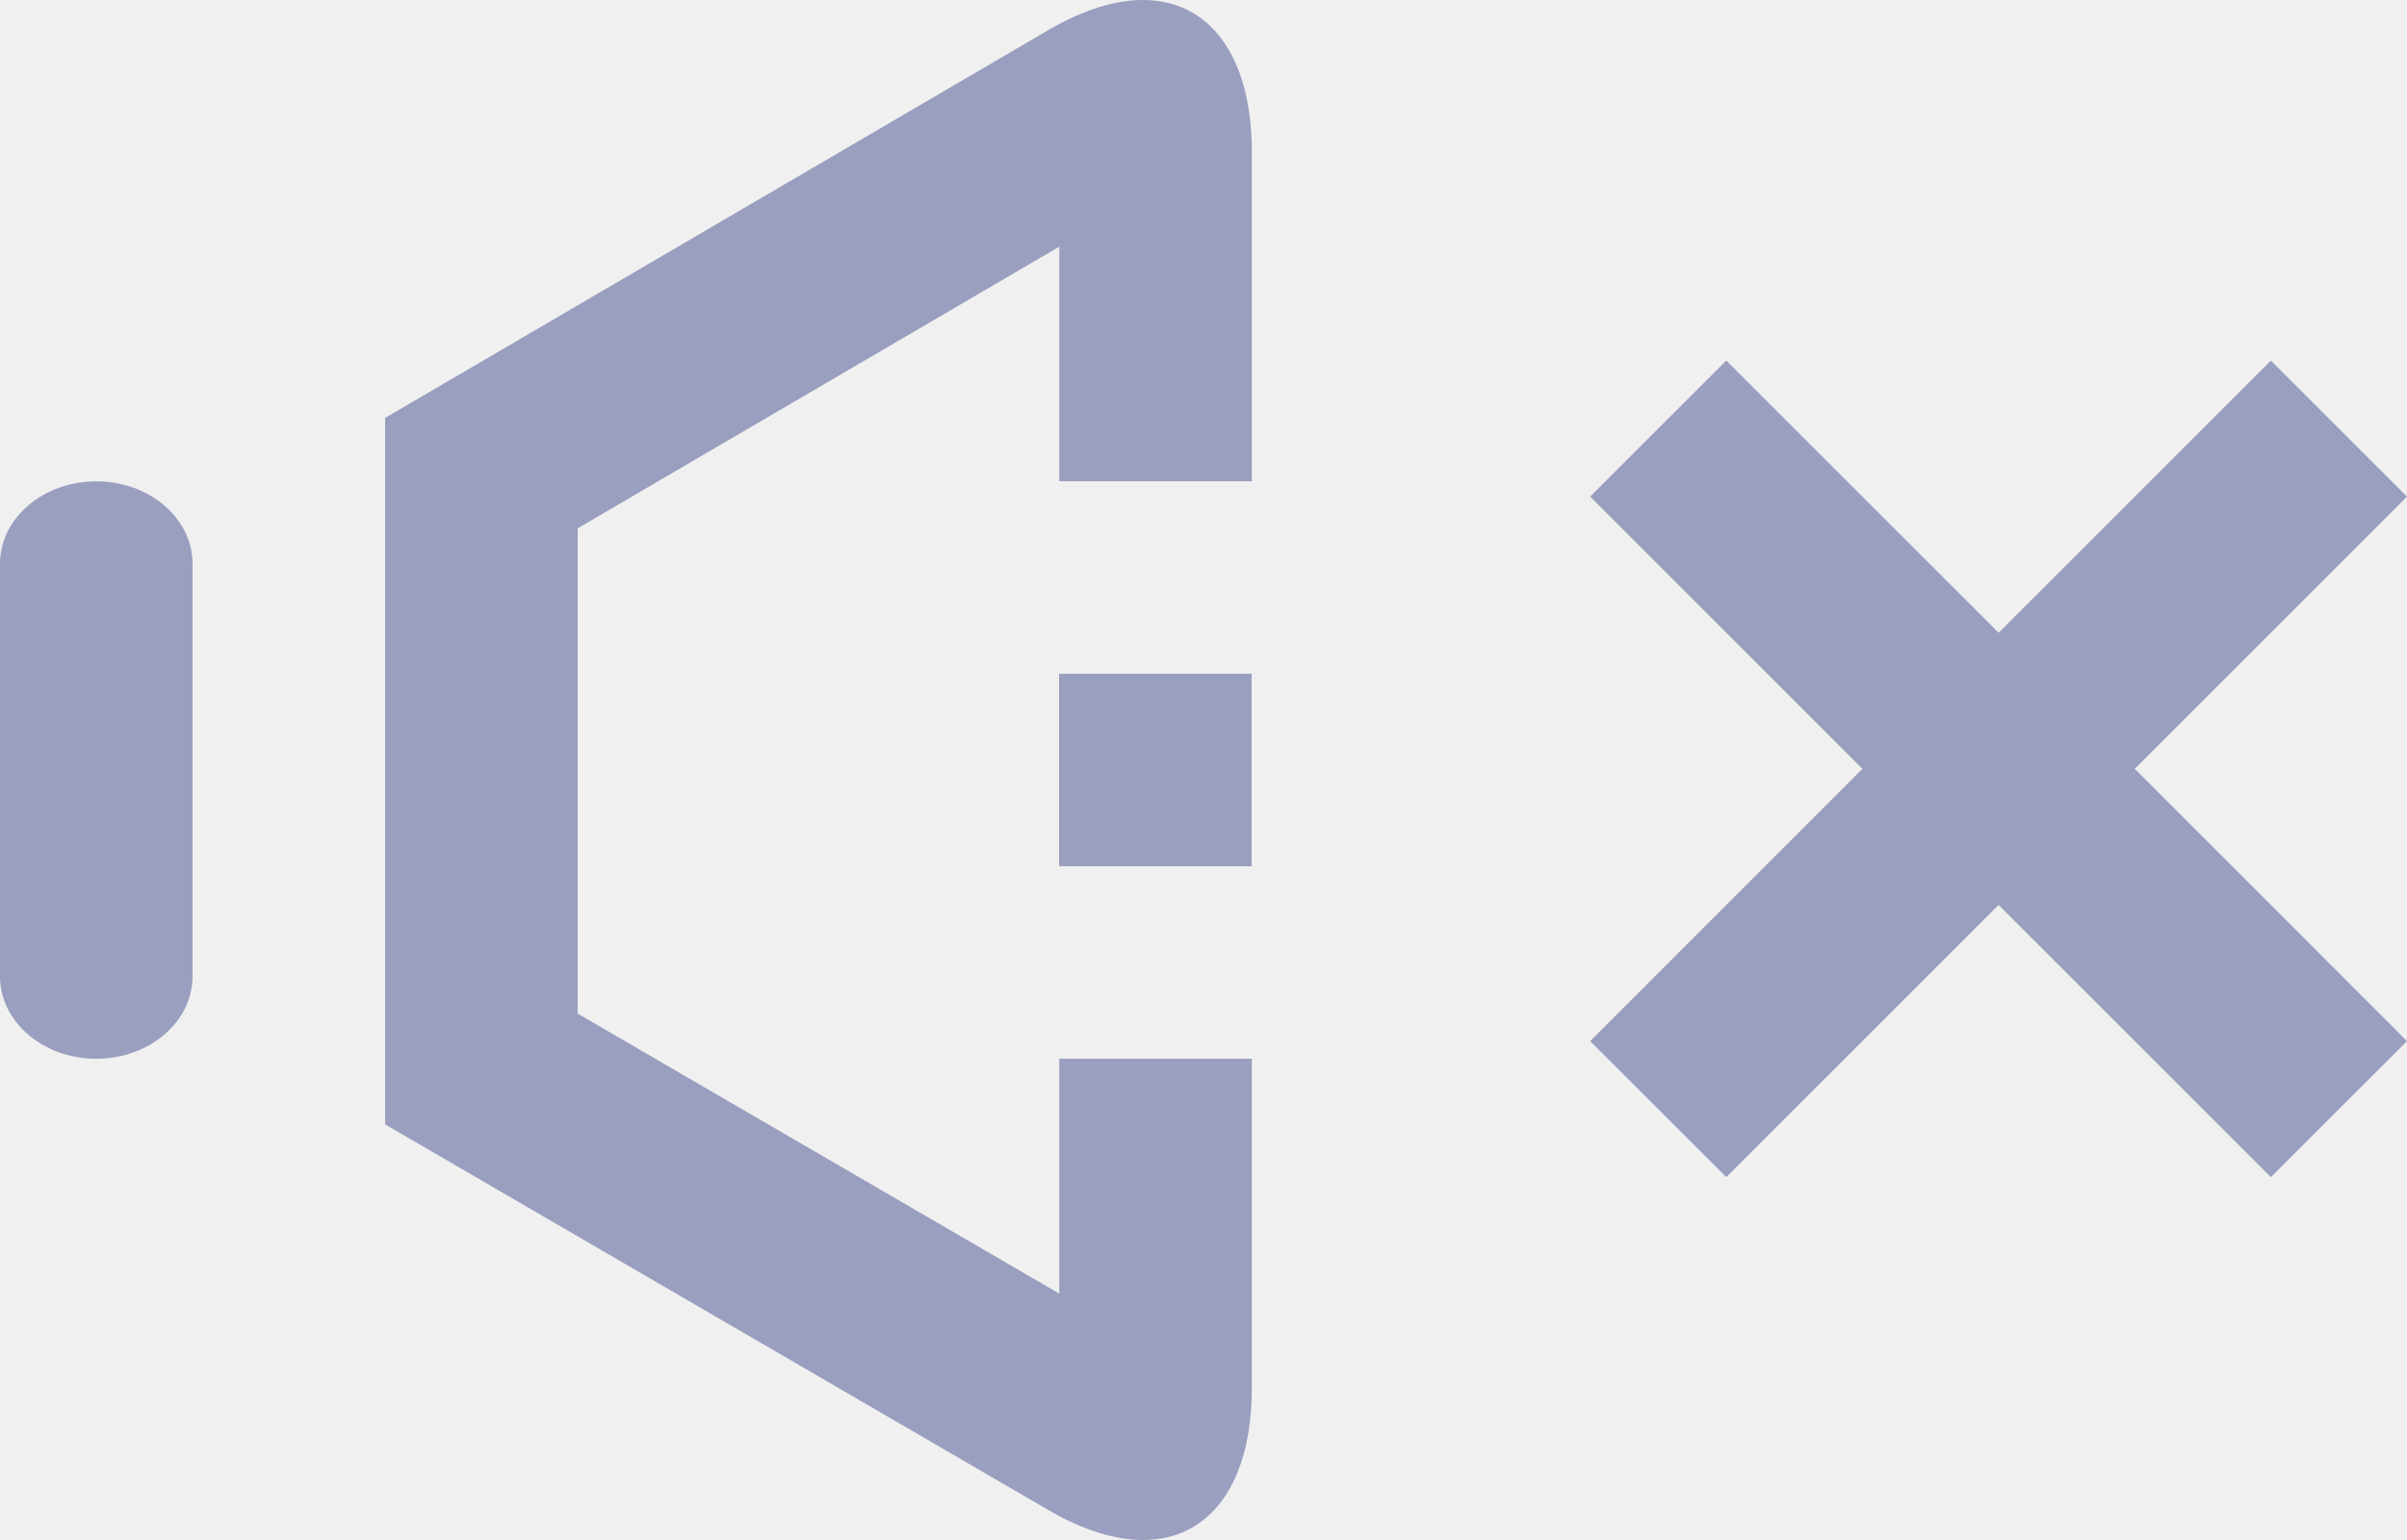
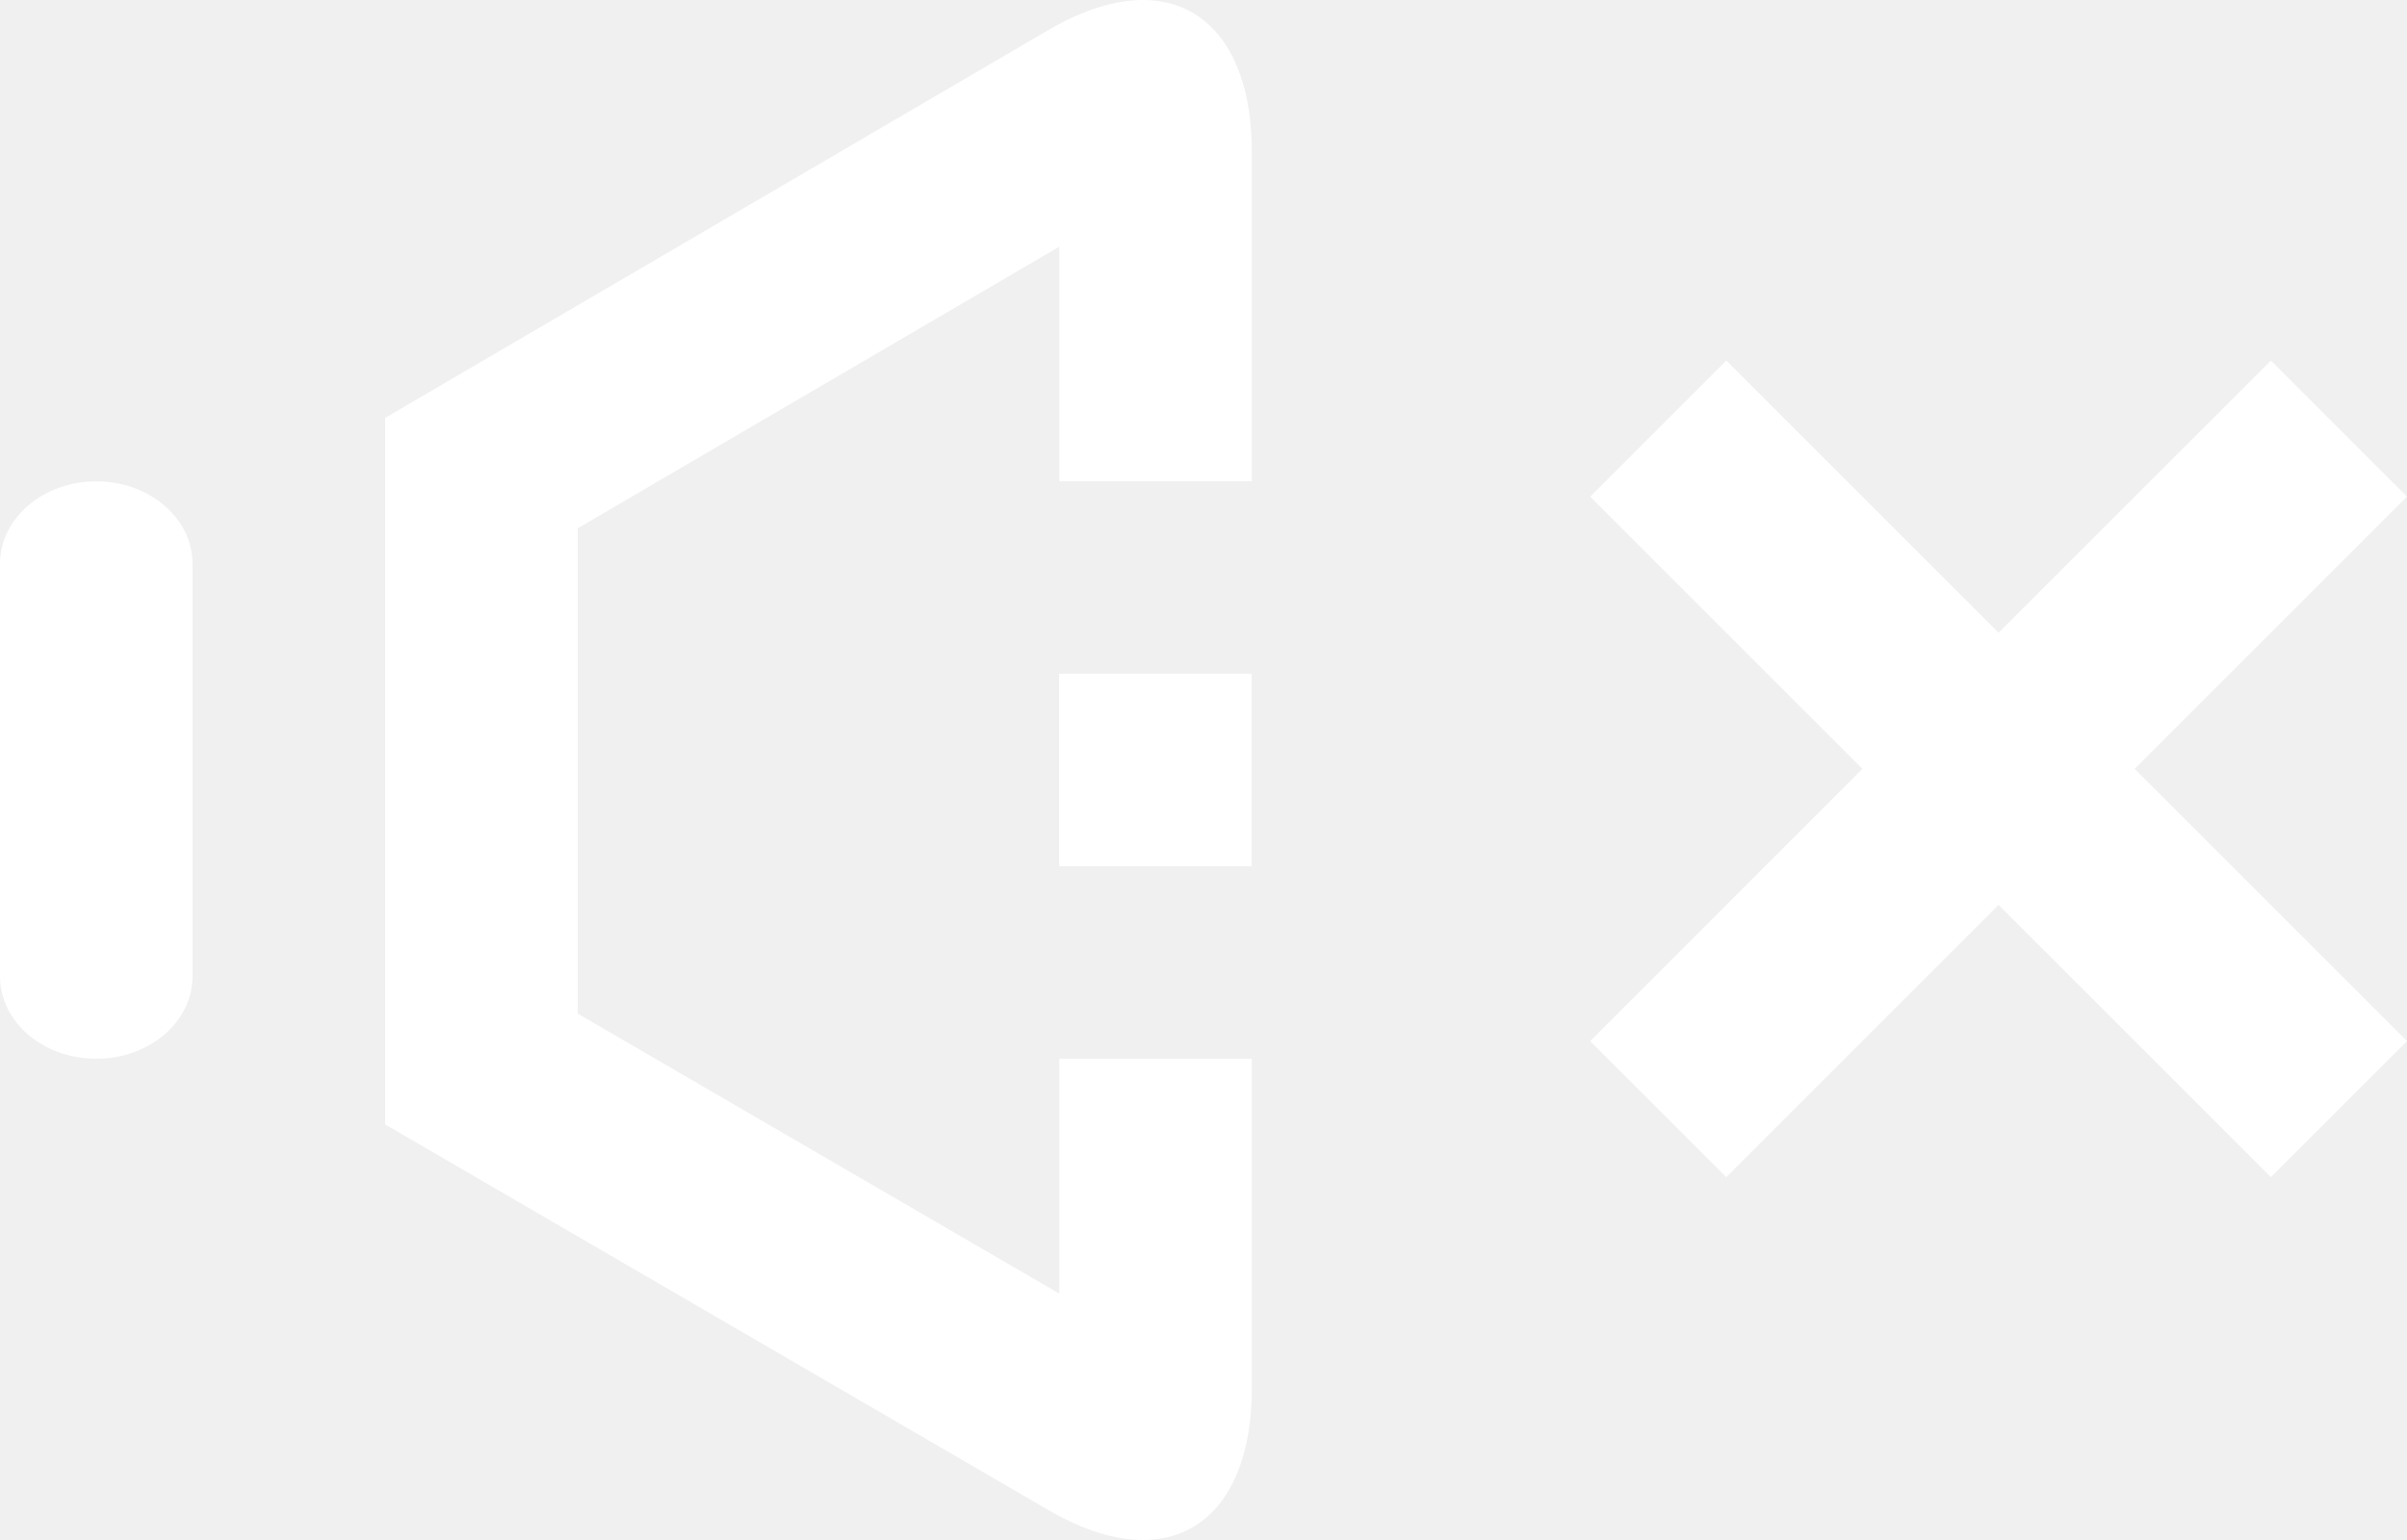
<svg xmlns="http://www.w3.org/2000/svg" width="25" height="16">
-   <path fill-rule="evenodd" clip-rule="evenodd" fill="#9A9FBF" d="M1 5.001c-.553 0-1 .384-1 .857v4.285C0 10.617.447 11 1 11c.552 0 1-.384 1-.857V5.858c0-.473-.448-.857-1-.857z" />
-   <path fill="#9A9FBF" d="M11 7h2v2h-2z" />
-   <path fill="#9A9FBF" d="M11.002 11v2.44L6 10.531V5.489l5.002-2.926V5h2V1.581C13.002.58 12.563 0 11.87 0c-.285 0-.613.099-.972.307L4 4.342v7.34l6.898 4.012c.359.207.687.306.973.306.692 0 1.131-.58 1.131-1.579v-3.419V11h-2zM23.586 3.746l-2.828 2.828-2.828-2.828-1.414 1.414 2.828 2.828-2.828 2.829 1.414 1.413 2.828-2.828 2.828 2.828L25 10.817l-2.828-2.829L25 5.16z" />
+   <path fill-rule="evenodd" clip-rule="evenodd" fill="#ffffff" d="M1 5.001c-.553 0-1 .384-1 .857v4.285C0 10.617.447 11 1 11c.552 0 1-.384 1-.857V5.858c0-.473-.448-.857-1-.857z" />
+   <path fill="#ffffff" d="M11 7h2v2h-2z" />
+   <path fill="#ffffff" d="M11.002 11v2.44L6 10.531V5.489l5.002-2.926V5h2V1.581C13.002.58 12.563 0 11.87 0c-.285 0-.613.099-.972.307L4 4.342v7.34l6.898 4.012c.359.207.687.306.973.306.692 0 1.131-.58 1.131-1.579v-3.419V11h-2zM23.586 3.746l-2.828 2.828-2.828-2.828-1.414 1.414 2.828 2.828-2.828 2.829 1.414 1.413 2.828-2.828 2.828 2.828L25 10.817l-2.828-2.829L25 5.16z" />
</svg>
